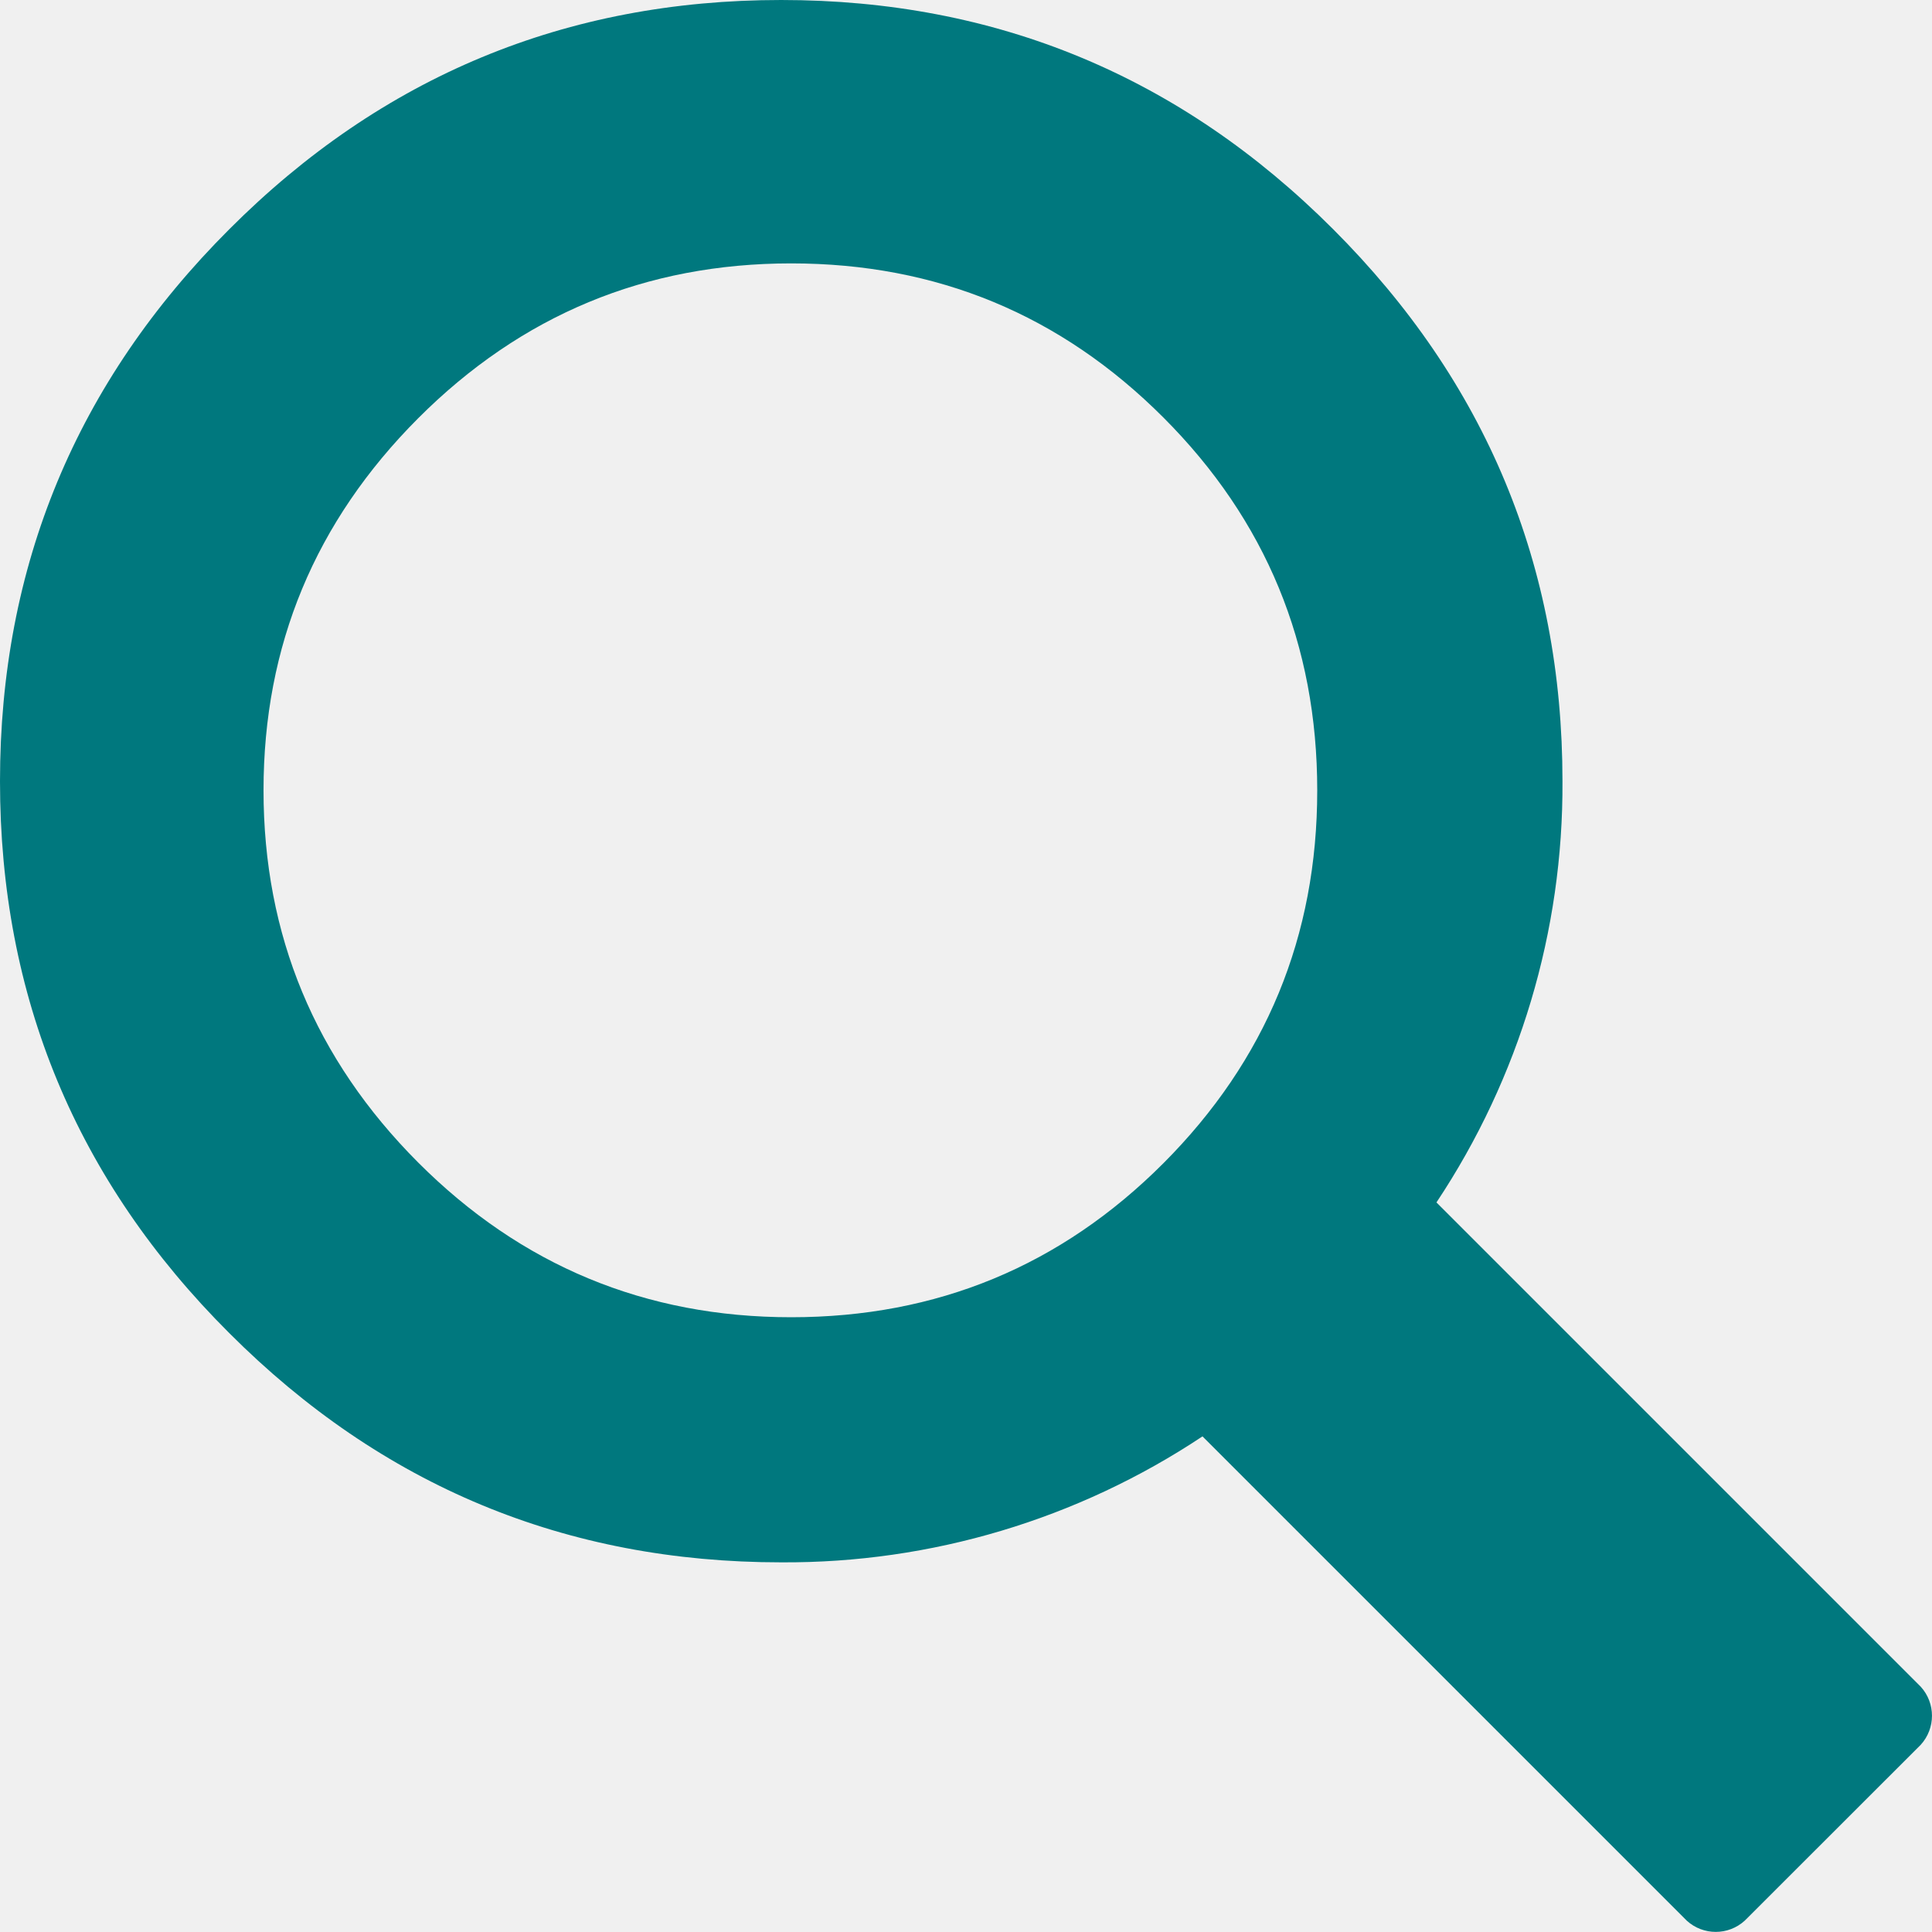
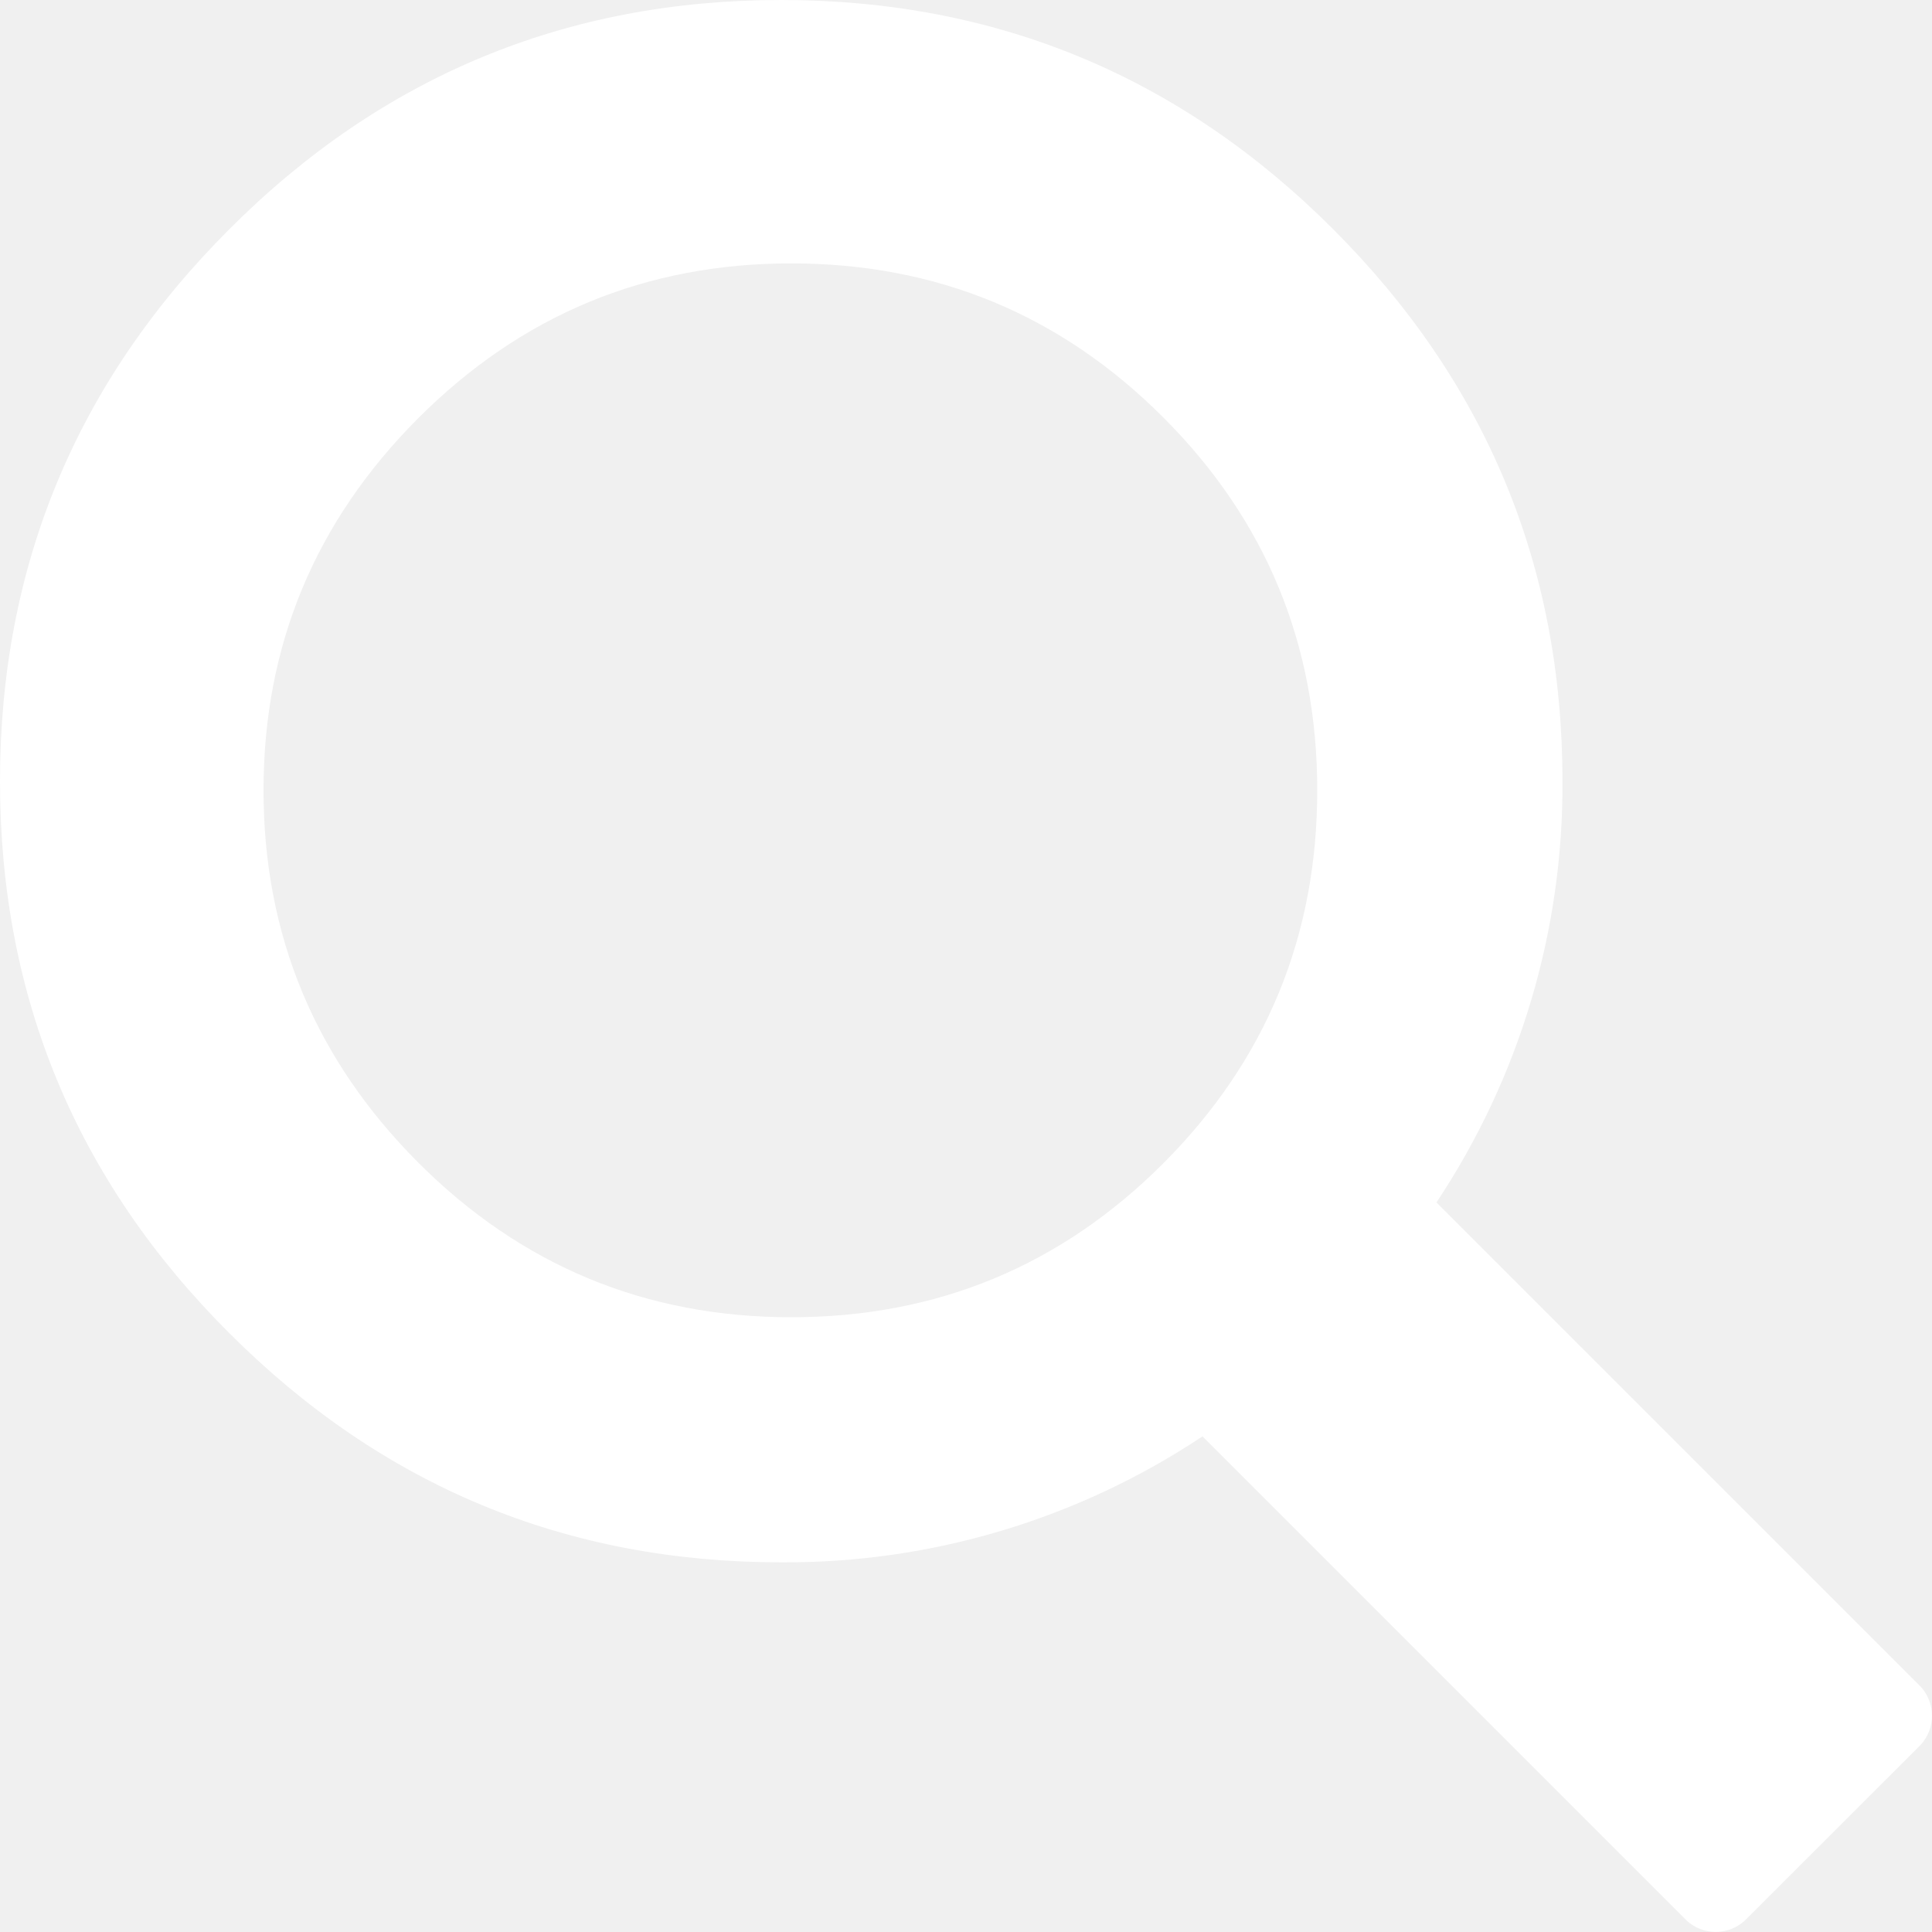
<svg xmlns="http://www.w3.org/2000/svg" width="15" height="15" viewBox="0 0 15 15">
-   <path d="M11.153 9.336l3.76 3.76a.335.335 0 0 1 0 .45l-1.367 1.366a.334.334 0 0 1-.45 0l-3.76-3.76a5.845 5.845 0 0 1-3.27.978c-1.672 0-3.1-.593-4.286-1.78C.593 9.166 0 7.737 0 6.066c0-1.67.593-3.1 1.78-4.286C2.965.593 4.394 0 6.065 0c1.671 0 3.1.593 4.286 1.78 1.186 1.186 1.78 2.614 1.78 4.285a5.845 5.845 0 0 1-.978 3.27s.652-.993 0 0zM3.246 3.248c-.8.802-1.2 1.764-1.2 2.888 0 1.124.4 2.087 1.2 2.889.8.801 1.766 1.202 2.897 1.202 1.13 0 2.093-.398 2.89-1.196.796-.798 1.194-1.762 1.194-2.895 0-1.132-.398-2.097-1.194-2.894-.797-.798-1.76-1.197-2.89-1.197-1.131 0-2.096.401-2.897 1.203z" fill="#00787E" fill-rule="evenodd" />
+   <path d="M11.153 9.336l3.76 3.76a.335.335 0 0 1 0 .45l-1.367 1.366a.334.334 0 0 1-.45 0l-3.76-3.76a5.845 5.845 0 0 1-3.27.978c-1.672 0-3.1-.593-4.286-1.78C.593 9.166 0 7.737 0 6.066c0-1.67.593-3.1 1.78-4.286C2.965.593 4.394 0 6.065 0c1.671 0 3.1.593 4.286 1.78 1.186 1.186 1.78 2.614 1.78 4.285a5.845 5.845 0 0 1-.978 3.27s.652-.993 0 0zM3.246 3.248c-.8.802-1.2 1.764-1.2 2.888 0 1.124.4 2.087 1.2 2.889.8.801 1.766 1.202 2.897 1.202 1.13 0 2.093-.398 2.89-1.196.796-.798 1.194-1.762 1.194-2.895 0-1.132-.398-2.097-1.194-2.894-.797-.798-1.76-1.197-2.89-1.197-1.131 0-2.096.401-2.897 1.203z" fill="#fff" fill-rule="evenodd" />
</svg>
